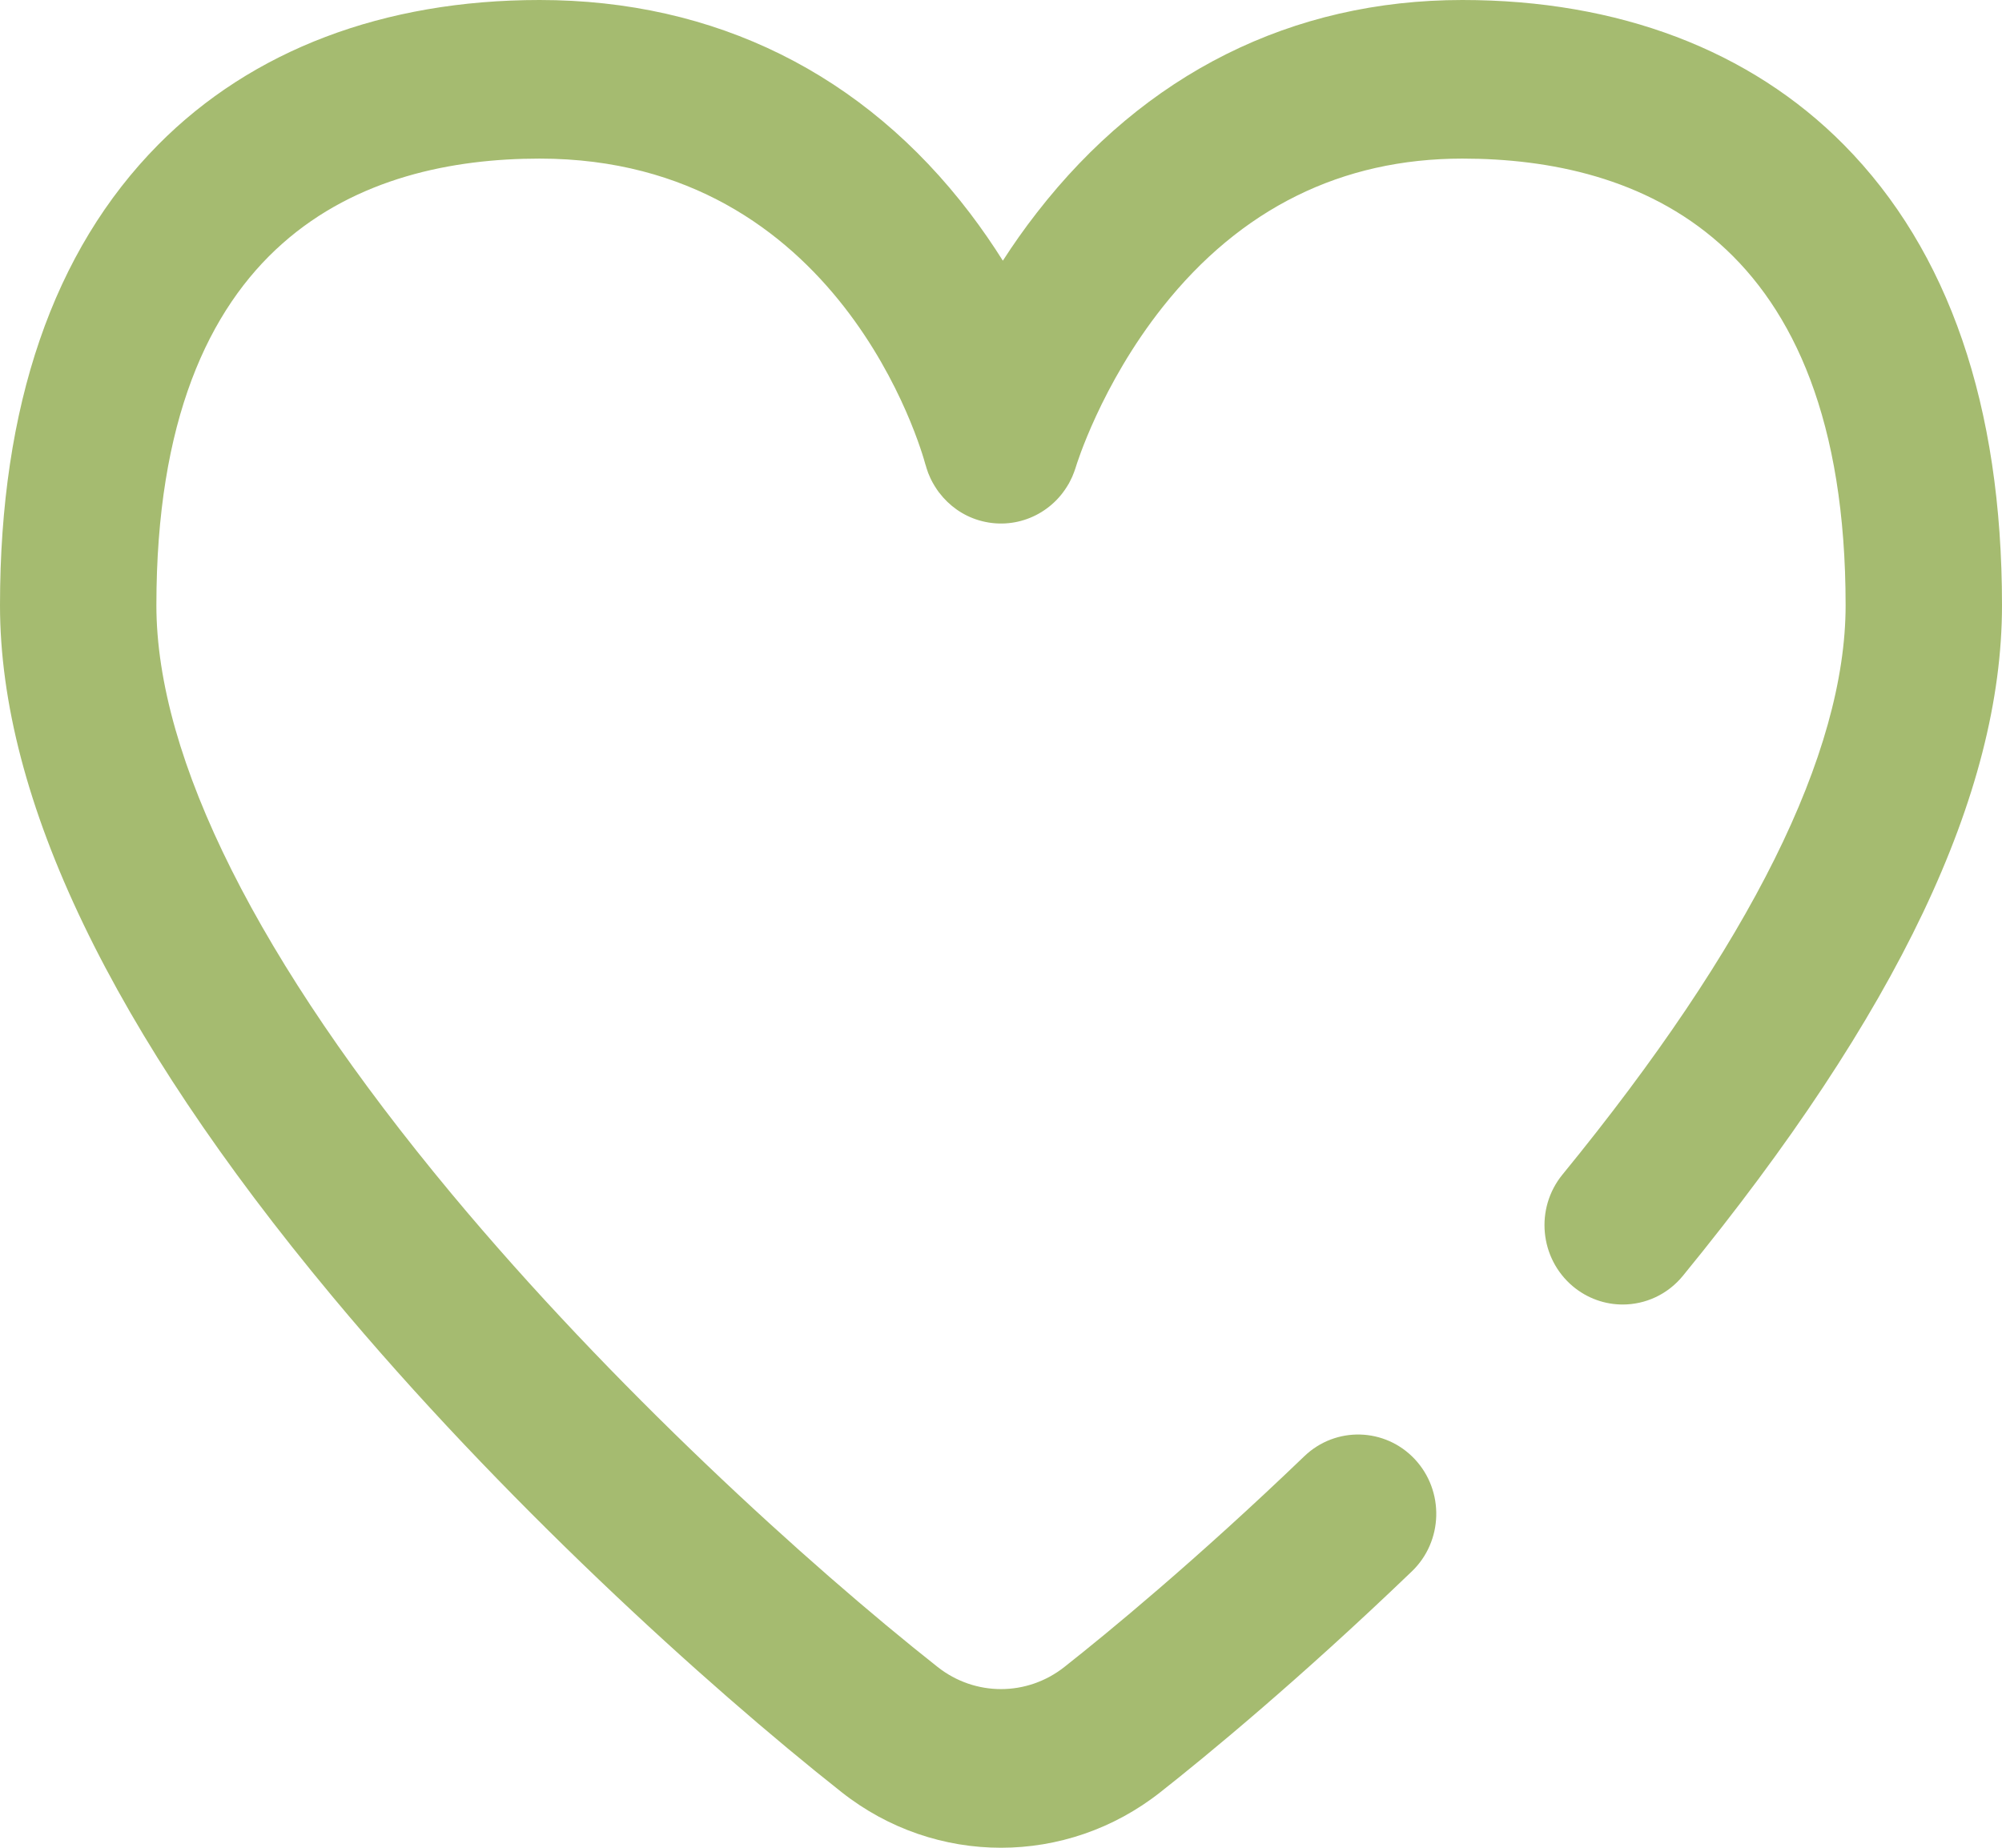
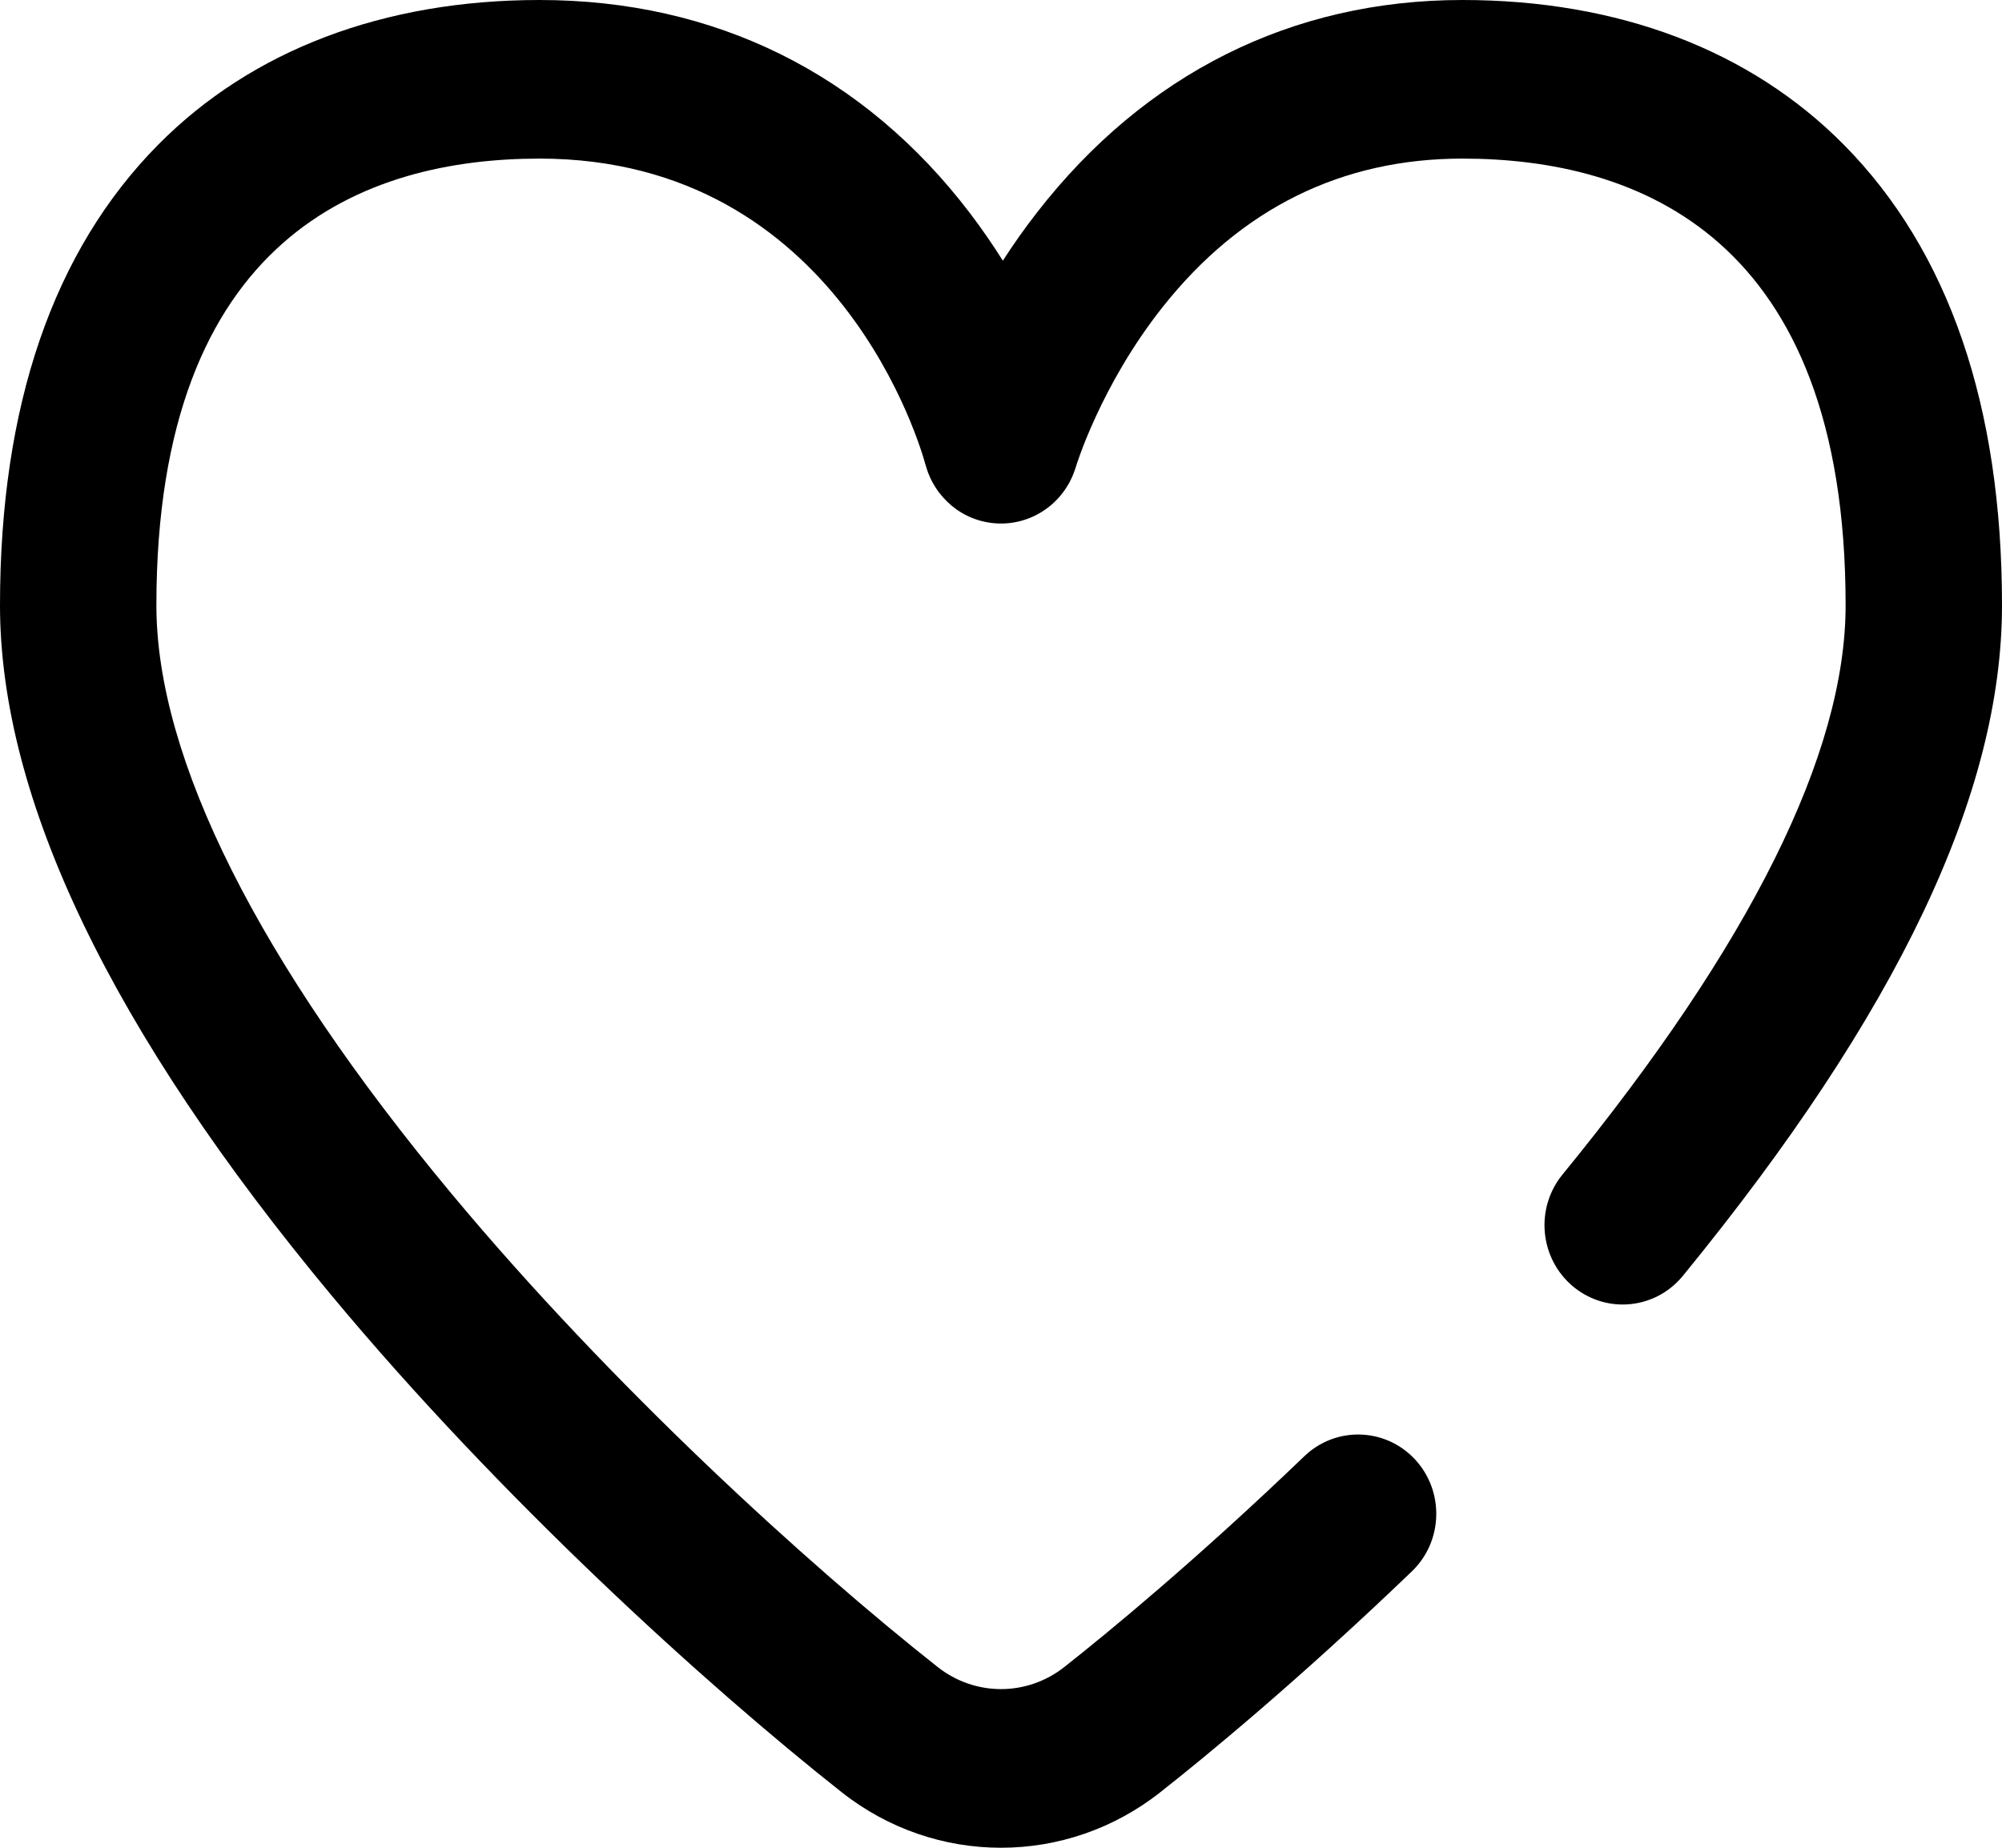
<svg xmlns="http://www.w3.org/2000/svg" width="26" height="24" viewBox="0 0 26 24" fill="none">
-   <path d="M23.946 1.88C22.729 0.65 21.016 0 18.992 0C16.78 0 14.869 0.955 13.466 2.762C13.303 2.971 13.156 3.181 13.024 3.386C12.897 3.184 12.755 2.977 12.598 2.77C11.219 0.958 9.286 0 7.008 0C4.984 0 3.271 0.65 2.054 1.88C0.691 3.258 0 5.271 0 7.862C0 10.379 1.451 13.397 4.313 16.835C6.495 19.457 9.162 21.882 10.93 23.278C11.539 23.759 12.269 24 13 24C13.73 24 14.461 23.759 15.07 23.278C15.659 22.814 16.865 21.823 18.336 20.41C18.743 20.019 18.76 19.367 18.375 18.954C17.989 18.541 17.346 18.524 16.939 18.915C15.53 20.268 14.382 21.211 13.823 21.652C13.338 22.035 12.662 22.035 12.177 21.652C10.491 20.321 7.947 18.007 5.865 15.506C3.357 12.493 2.031 9.85 2.031 7.862C2.031 3.067 4.738 2.06 7.008 2.06C10.913 2.06 11.973 5.864 12.018 6.032C12.02 6.037 12.021 6.041 12.023 6.046C12.029 6.07 12.037 6.093 12.045 6.116C12.048 6.126 12.052 6.135 12.055 6.145C12.064 6.167 12.073 6.189 12.083 6.21C12.088 6.219 12.092 6.229 12.096 6.237C12.107 6.259 12.119 6.28 12.132 6.302C12.136 6.309 12.14 6.316 12.145 6.323C12.159 6.346 12.175 6.369 12.191 6.391C12.194 6.394 12.196 6.398 12.199 6.401C12.325 6.566 12.501 6.695 12.713 6.758C13.171 6.894 13.646 6.69 13.875 6.29C13.876 6.29 13.876 6.289 13.877 6.288C13.89 6.264 13.903 6.239 13.915 6.213C13.919 6.206 13.922 6.198 13.926 6.19C13.934 6.171 13.942 6.152 13.949 6.132C13.955 6.116 13.961 6.1 13.966 6.084C13.968 6.076 13.971 6.069 13.973 6.062C13.976 6.051 14.295 5.002 15.101 3.986C16.114 2.708 17.424 2.06 18.992 2.06C21.262 2.06 23.969 3.067 23.969 7.862C23.969 9.784 22.732 12.271 20.292 15.256C19.934 15.694 19.994 16.343 20.426 16.707C20.616 16.866 20.845 16.944 21.074 16.944C21.366 16.944 21.655 16.817 21.856 16.571C24.645 13.159 26 10.31 26 7.862C26 5.271 25.309 3.258 23.946 1.88Z" fill="#A5BB70" />
+   <path d="M23.946 1.88C22.729 0.65 21.016 0 18.992 0C16.78 0 14.869 0.955 13.466 2.762C13.303 2.971 13.156 3.181 13.024 3.386C12.897 3.184 12.755 2.977 12.598 2.77C11.219 0.958 9.286 0 7.008 0C4.984 0 3.271 0.65 2.054 1.88C0.691 3.258 0 5.271 0 7.862C0 10.379 1.451 13.397 4.313 16.835C6.495 19.457 9.162 21.882 10.93 23.278C11.539 23.759 12.269 24 13 24C13.73 24 14.461 23.759 15.07 23.278C15.659 22.814 16.865 21.823 18.336 20.41C18.743 20.019 18.76 19.367 18.375 18.954C17.989 18.541 17.346 18.524 16.939 18.915C15.53 20.268 14.382 21.211 13.823 21.652C13.338 22.035 12.662 22.035 12.177 21.652C10.491 20.321 7.947 18.007 5.865 15.506C3.357 12.493 2.031 9.85 2.031 7.862C2.031 3.067 4.738 2.06 7.008 2.06C10.913 2.06 11.973 5.864 12.018 6.032C12.02 6.037 12.021 6.041 12.023 6.046C12.029 6.07 12.037 6.093 12.045 6.116C12.048 6.126 12.052 6.135 12.055 6.145C12.064 6.167 12.073 6.189 12.083 6.21C12.088 6.219 12.092 6.229 12.096 6.237C12.107 6.259 12.119 6.28 12.132 6.302C12.136 6.309 12.14 6.316 12.145 6.323C12.159 6.346 12.175 6.369 12.191 6.391C12.194 6.394 12.196 6.398 12.199 6.401C12.325 6.566 12.501 6.695 12.713 6.758C13.171 6.894 13.646 6.69 13.875 6.29C13.876 6.29 13.876 6.289 13.877 6.288C13.89 6.264 13.903 6.239 13.915 6.213C13.919 6.206 13.922 6.198 13.926 6.19C13.934 6.171 13.942 6.152 13.949 6.132C13.955 6.116 13.961 6.1 13.966 6.084C13.968 6.076 13.971 6.069 13.973 6.062C13.976 6.051 14.295 5.002 15.101 3.986C16.114 2.708 17.424 2.06 18.992 2.06C21.262 2.06 23.969 3.067 23.969 7.862C23.969 9.784 22.732 12.271 20.292 15.256C19.934 15.694 19.994 16.343 20.426 16.707C20.616 16.866 20.845 16.944 21.074 16.944C21.366 16.944 21.655 16.817 21.856 16.571C24.645 13.159 26 10.31 26 7.862C26 5.271 25.309 3.258 23.946 1.88Z" fill="currentColor" />
</svg>
